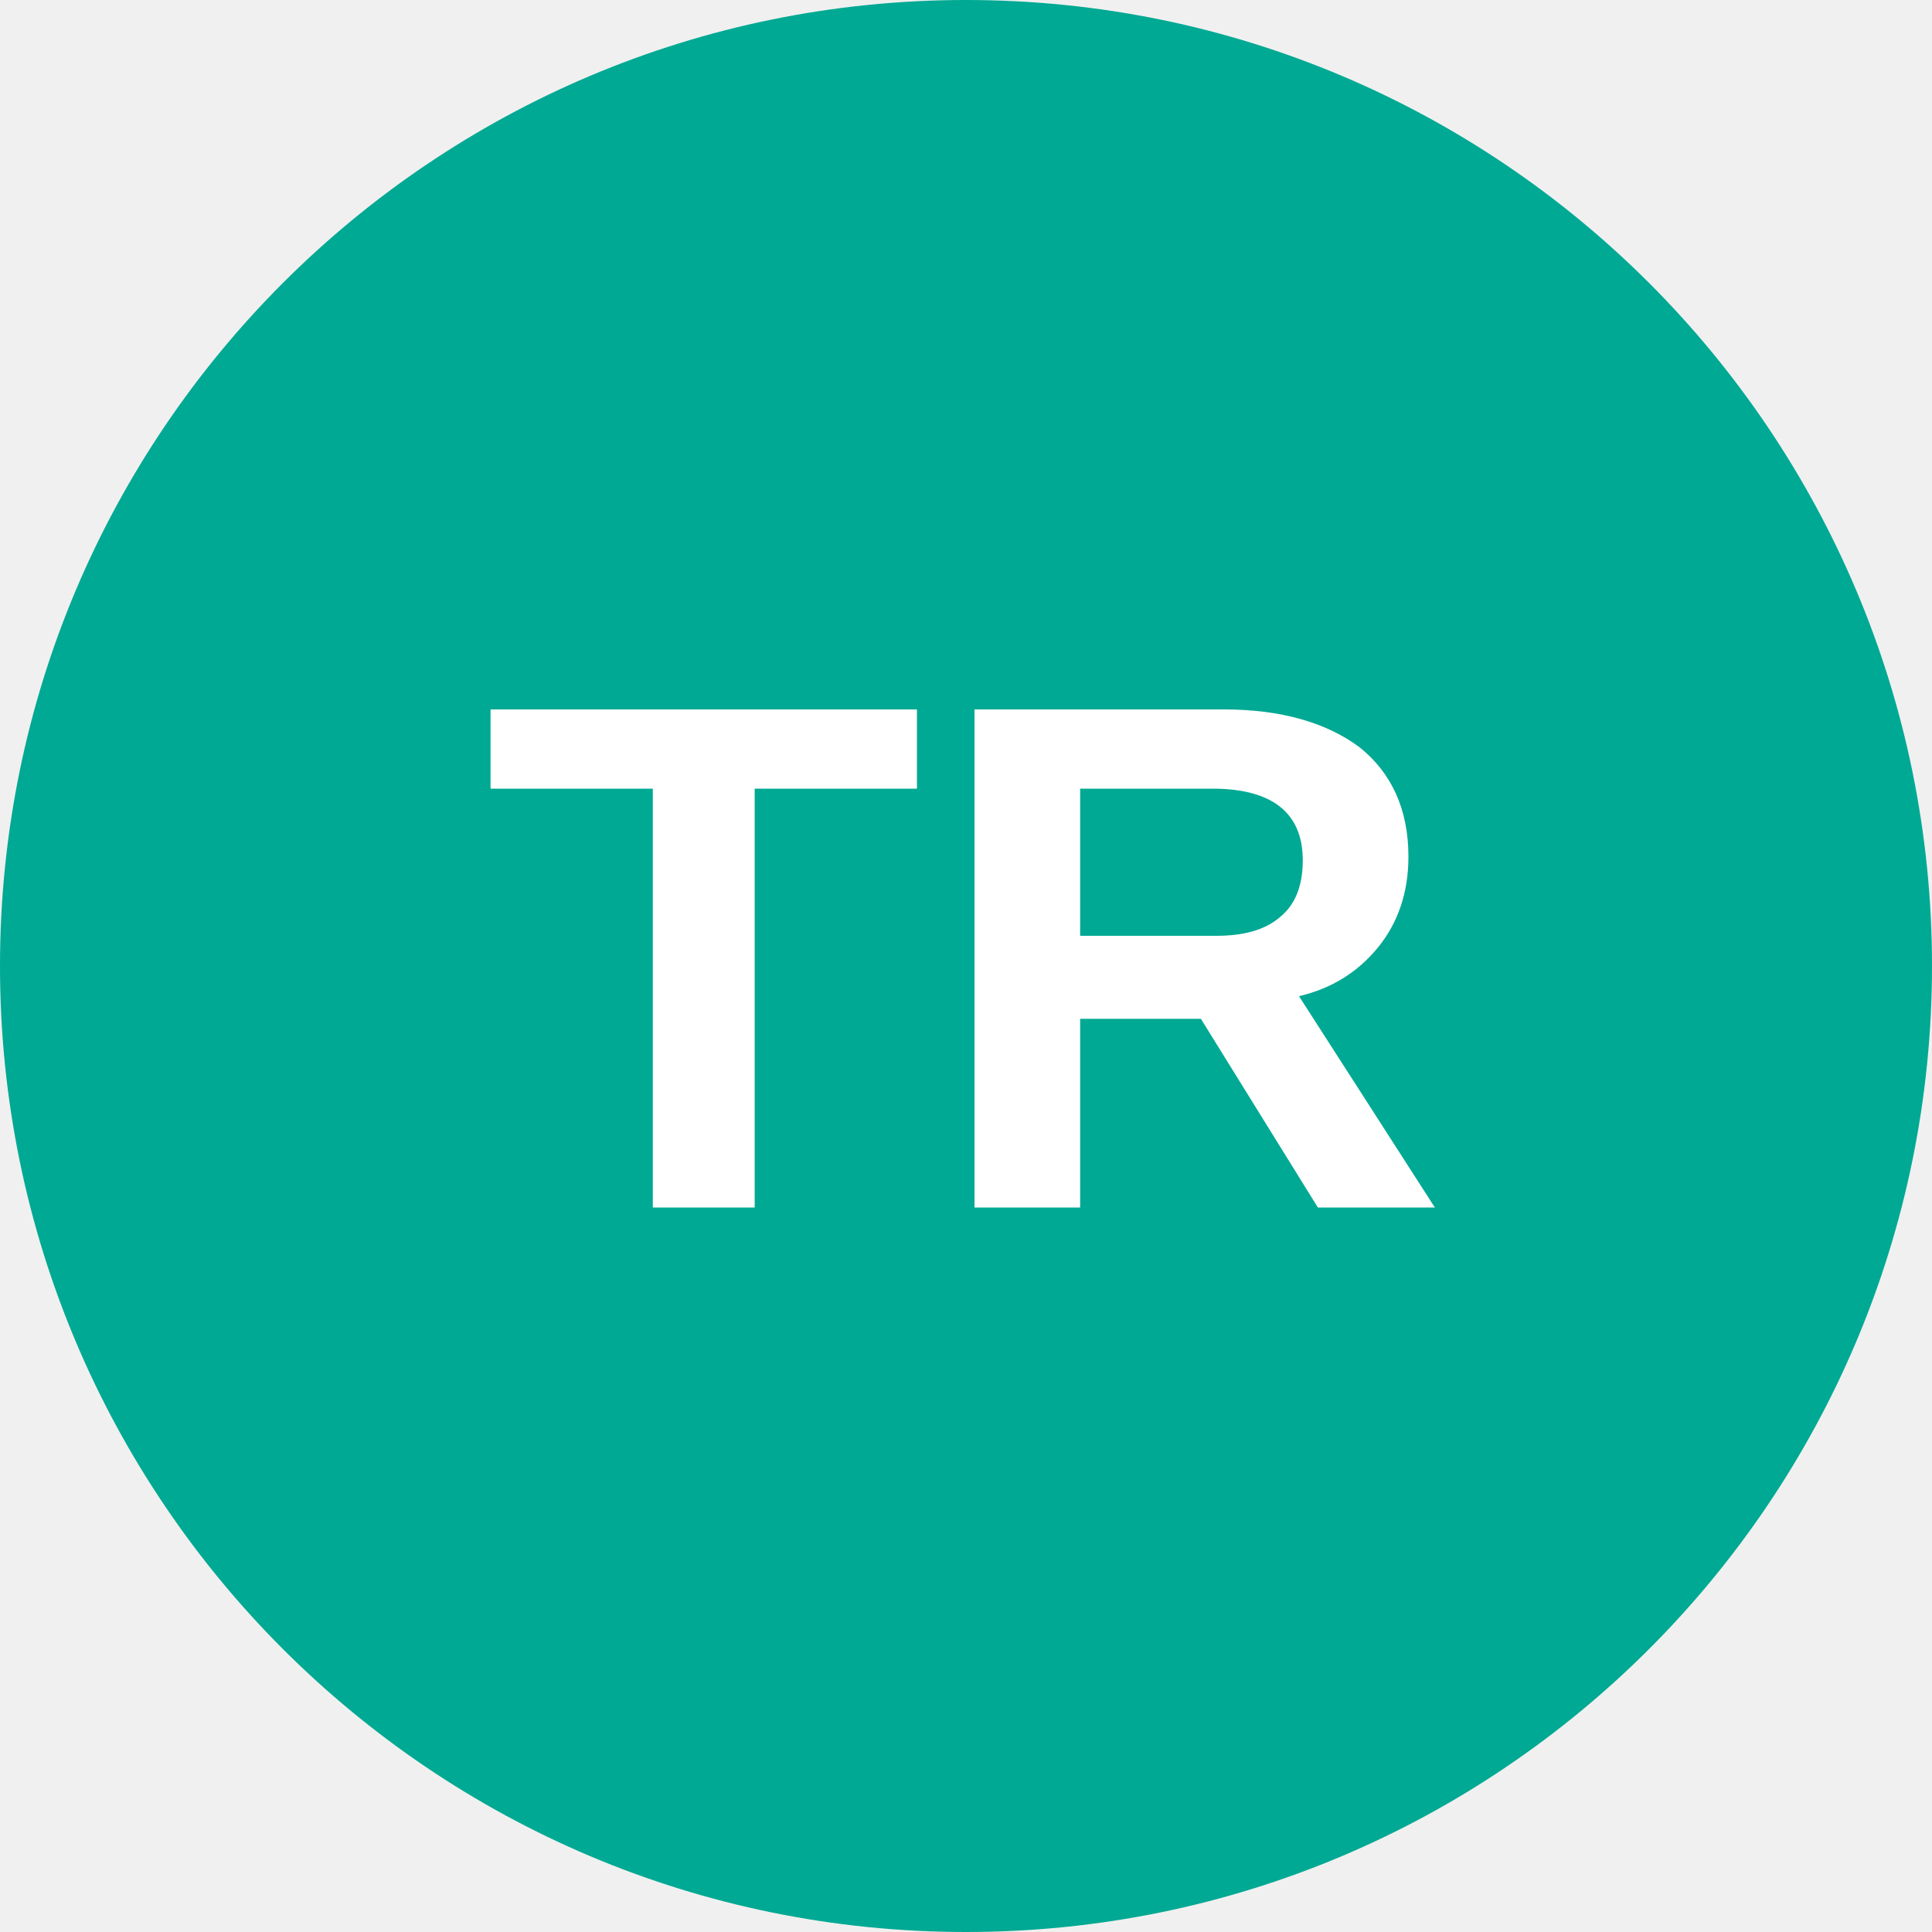
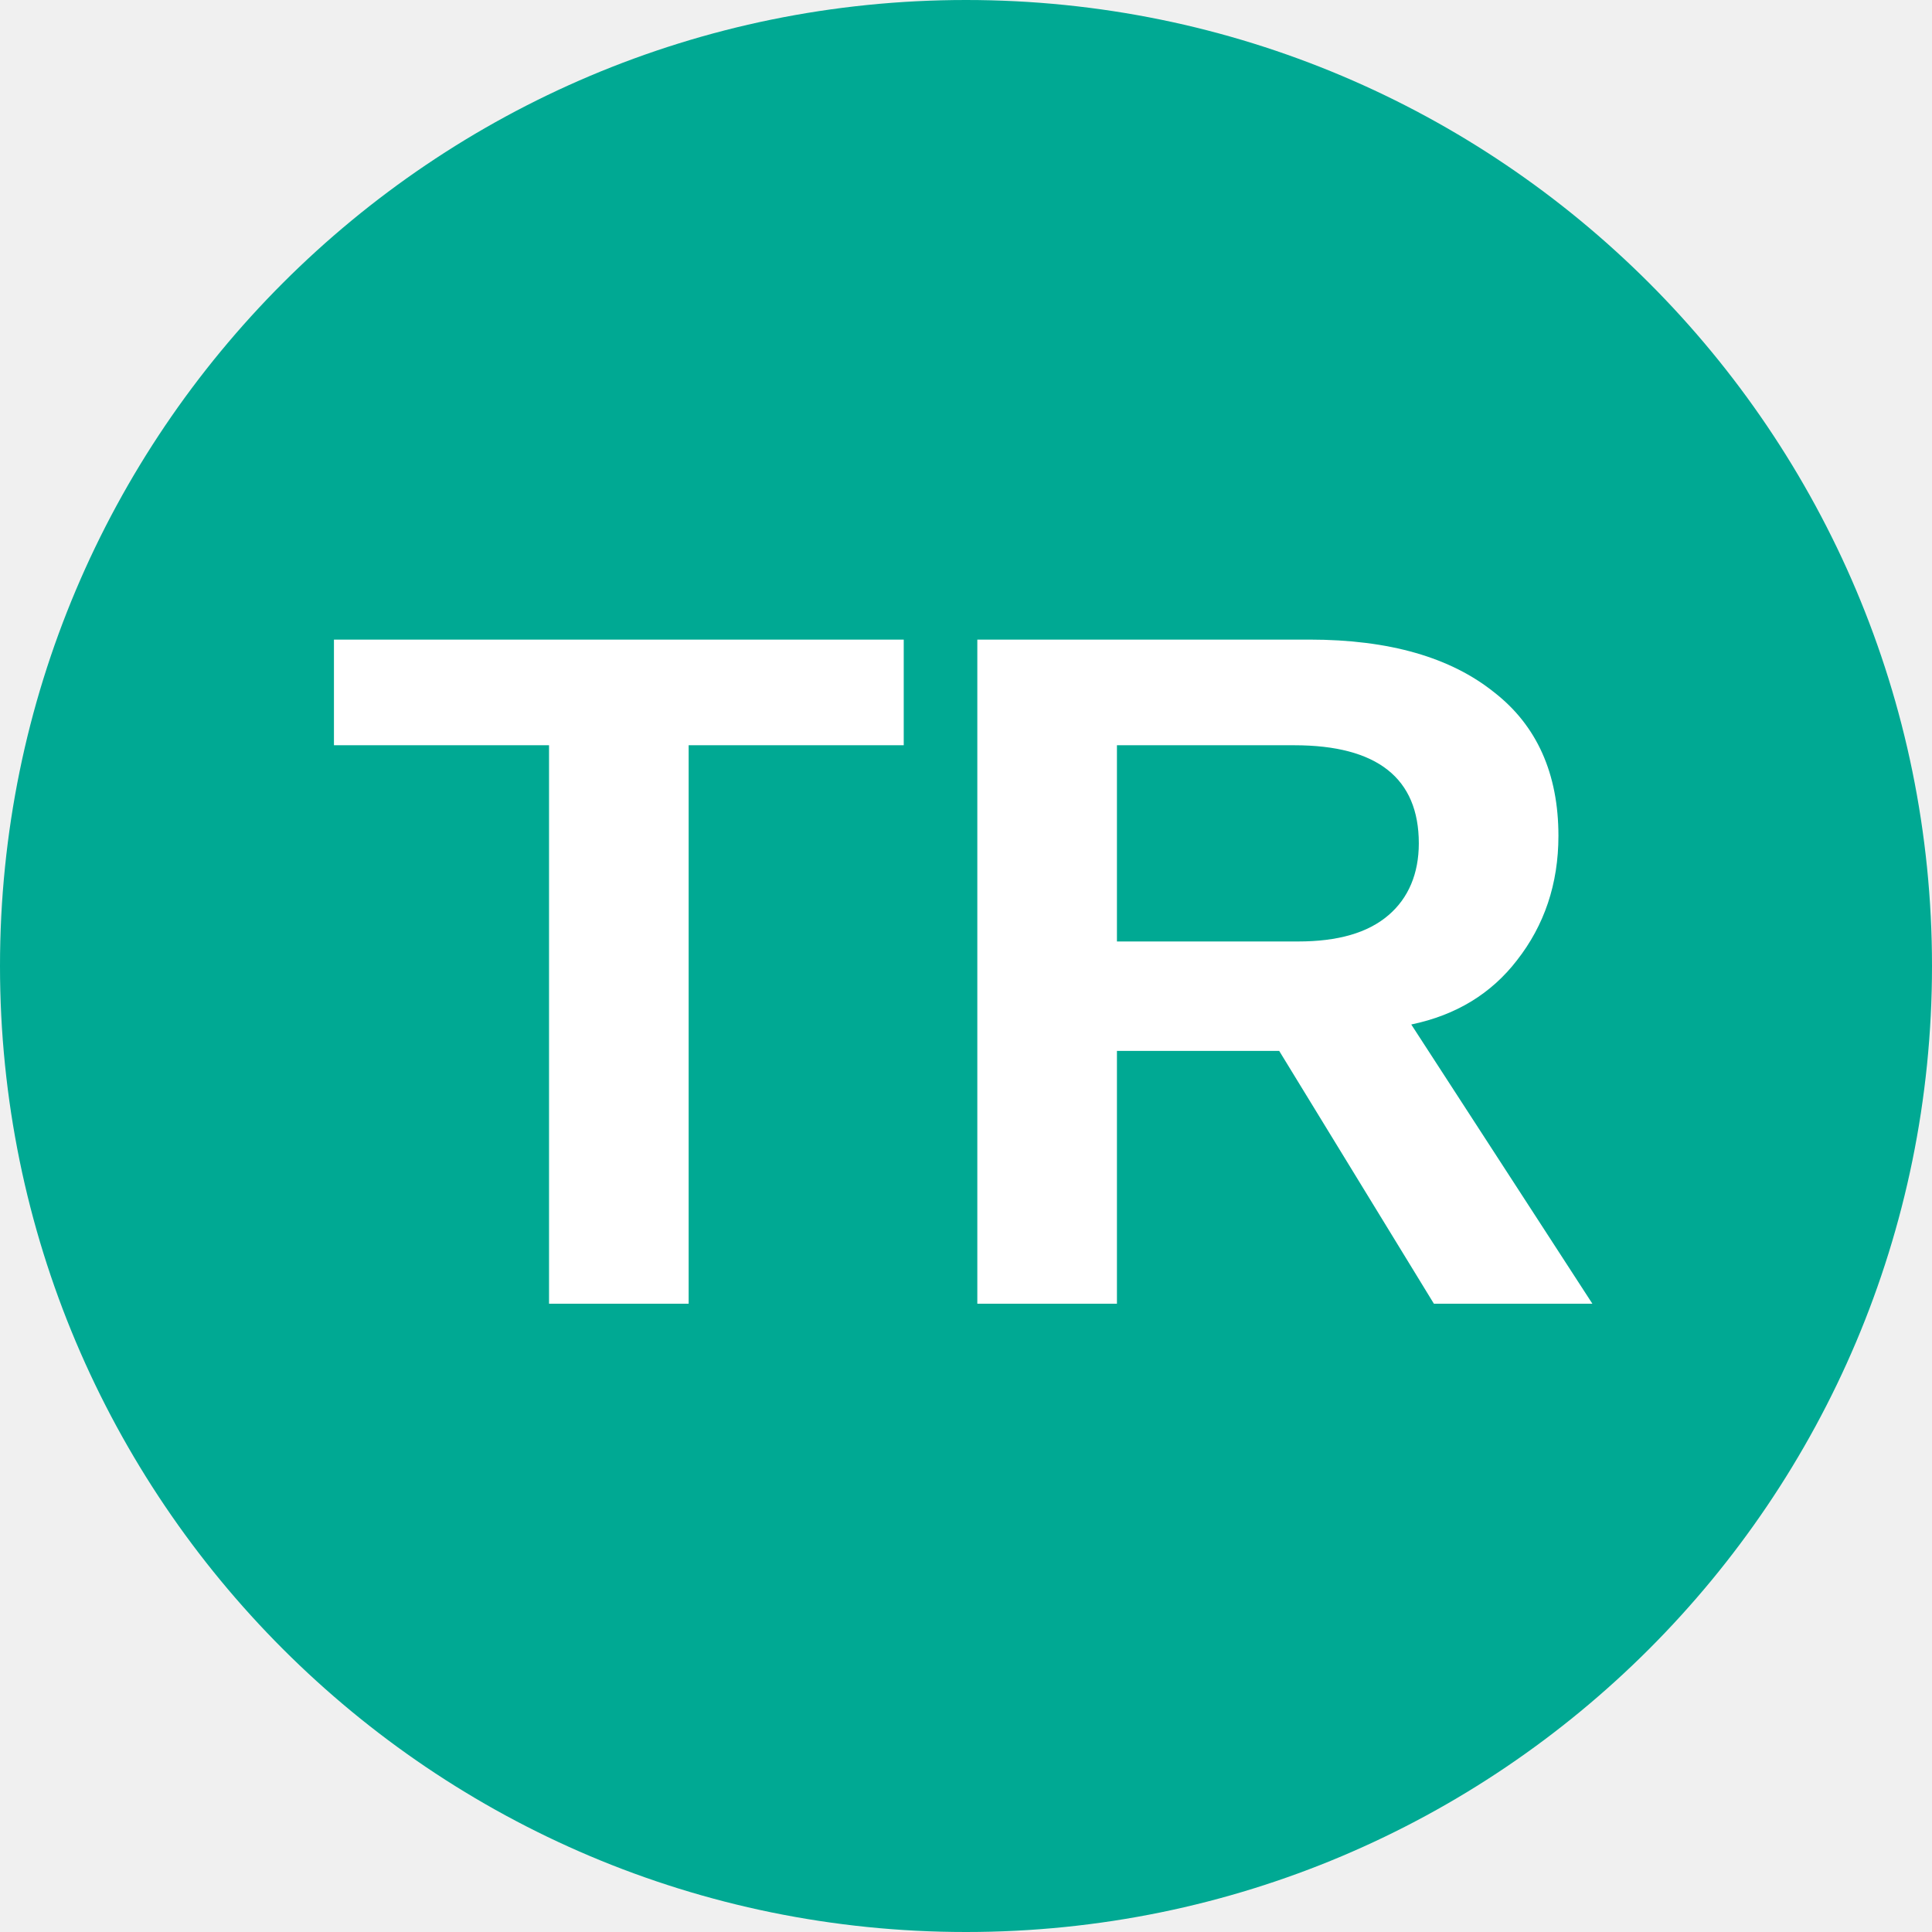
<svg xmlns="http://www.w3.org/2000/svg" viewBox="0 0 8 8">
  <circle cx="4" cy="4" r="4" fill="#00a993" />
-   <text x="4" y="5" text-anchor="middle" font-weight="700" font-size="3" font-family="Arial" fill="#ffffff">TR</text>
+   <text x="4" y="5.4" text-anchor="middle" font-weight="700" font-size="4" font-family="Arial" fill="#fff">TR</text>
</svg>
